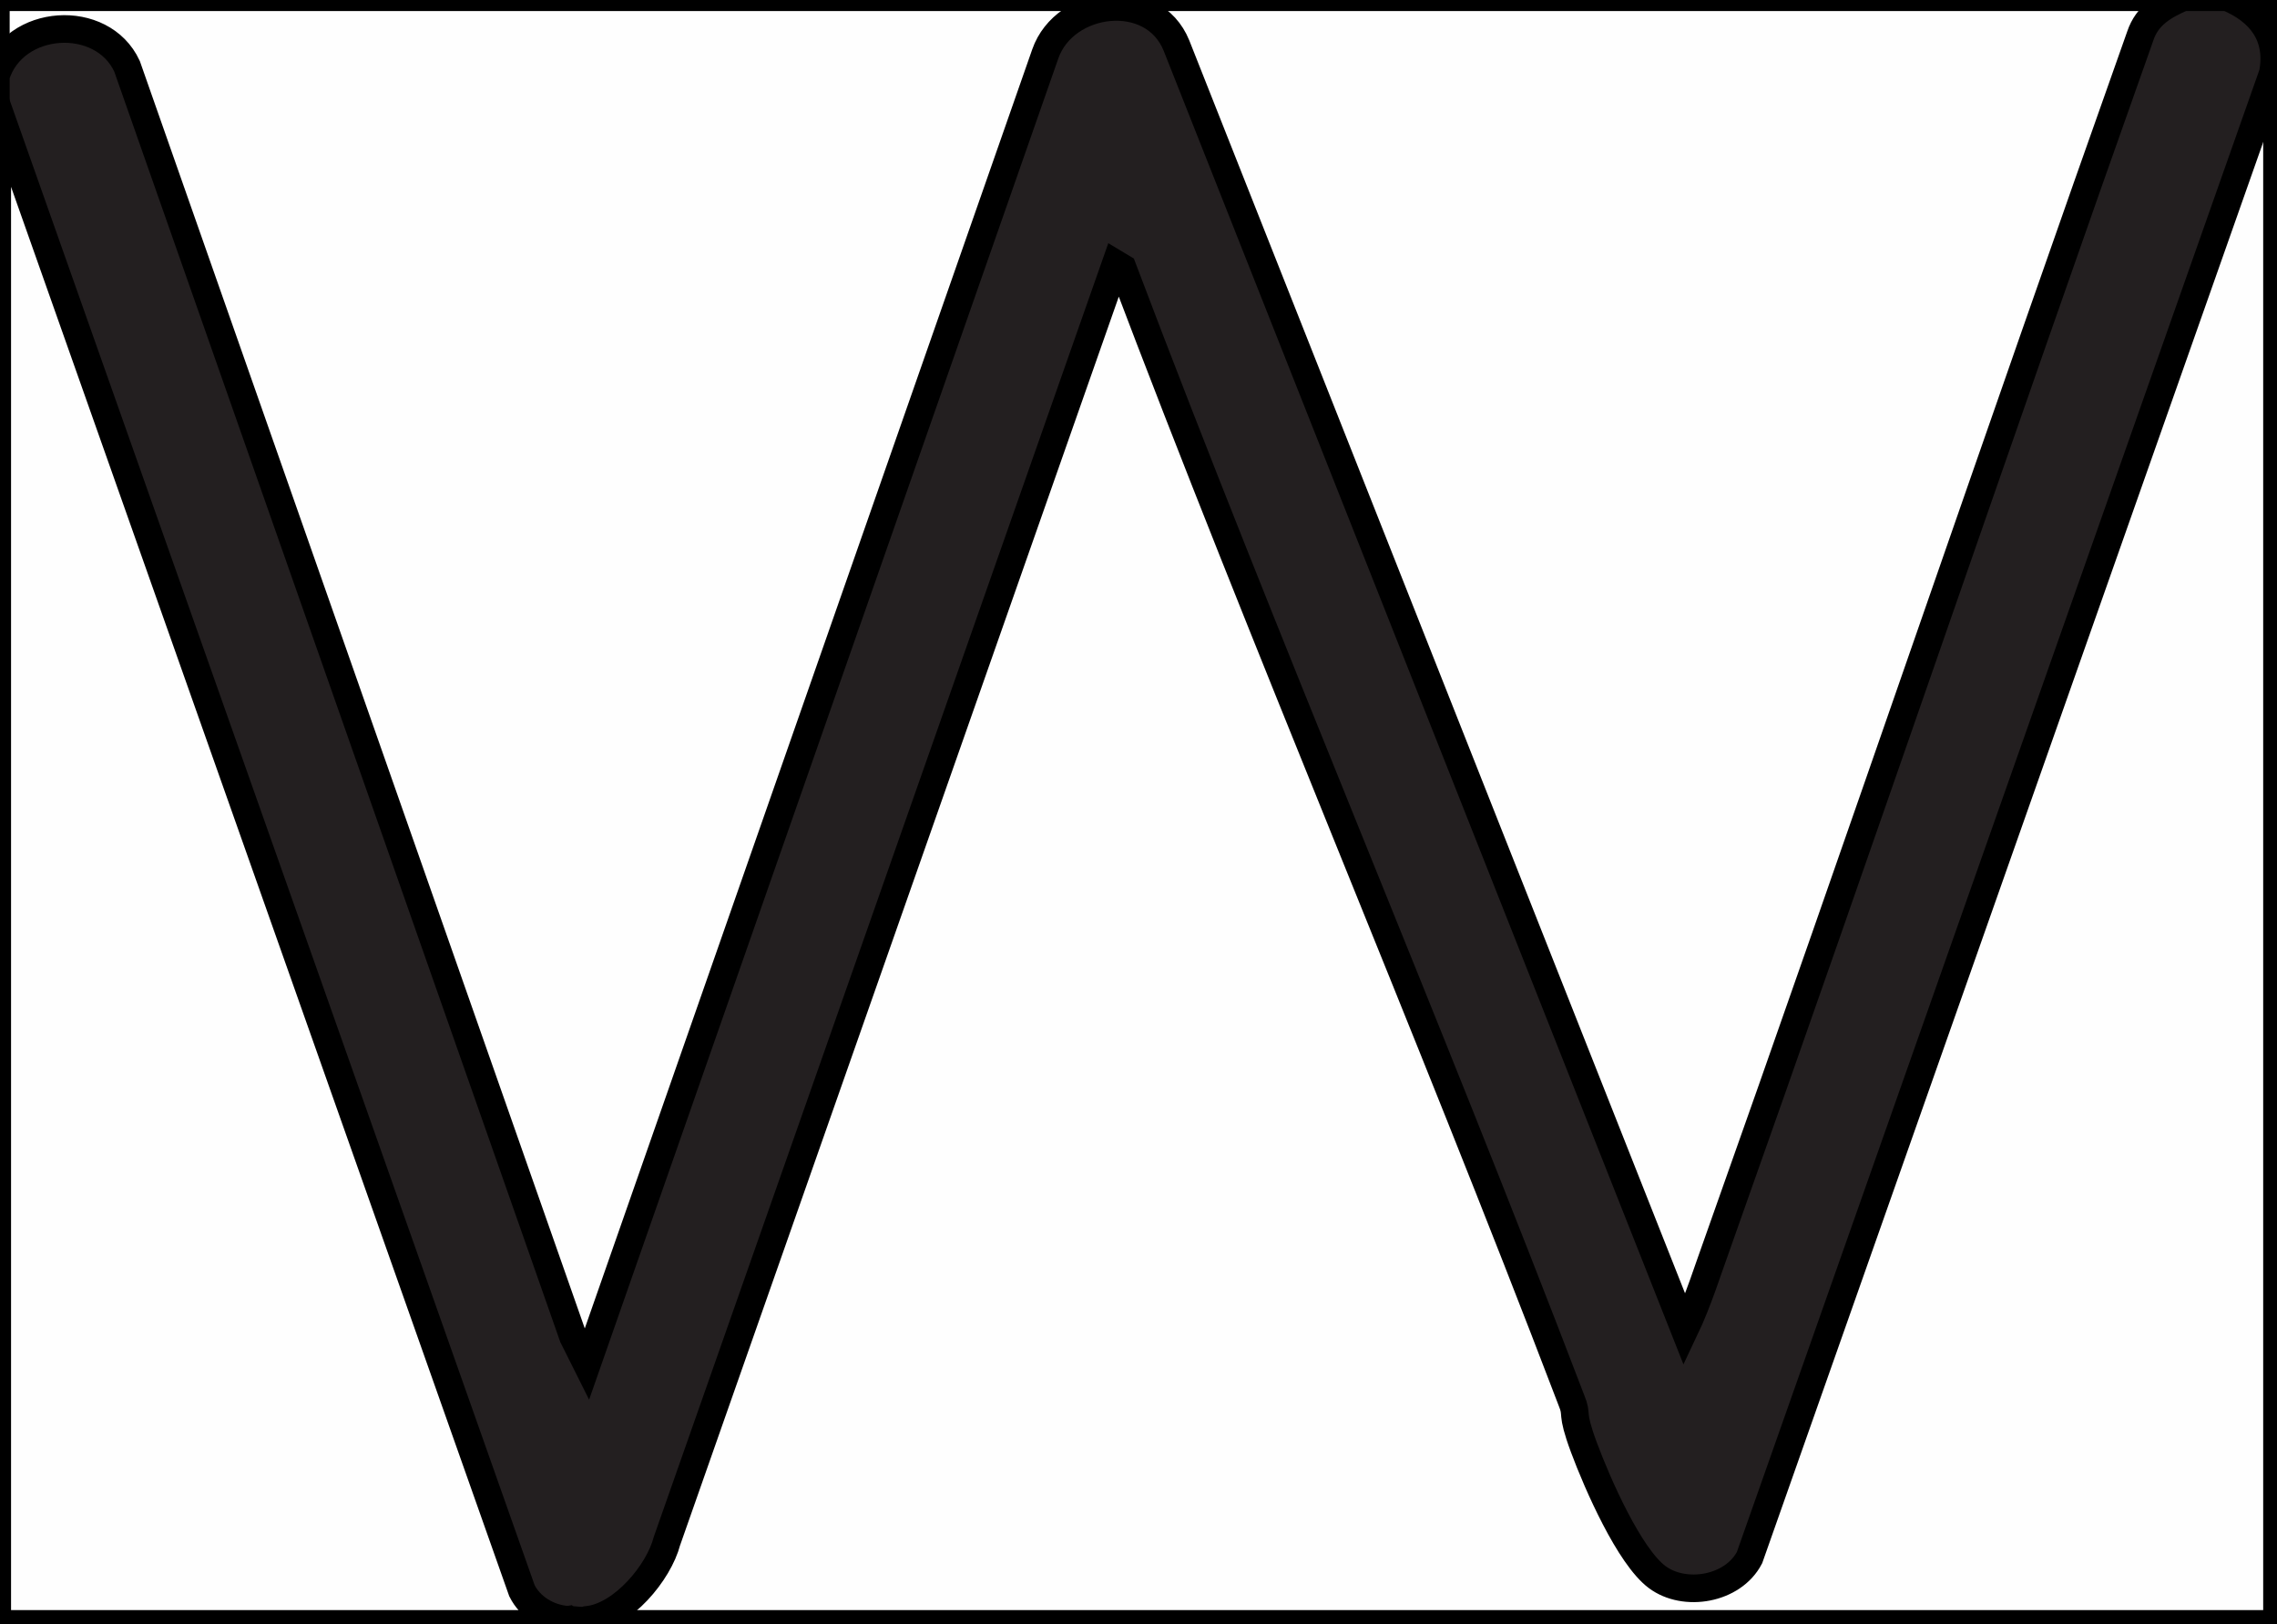
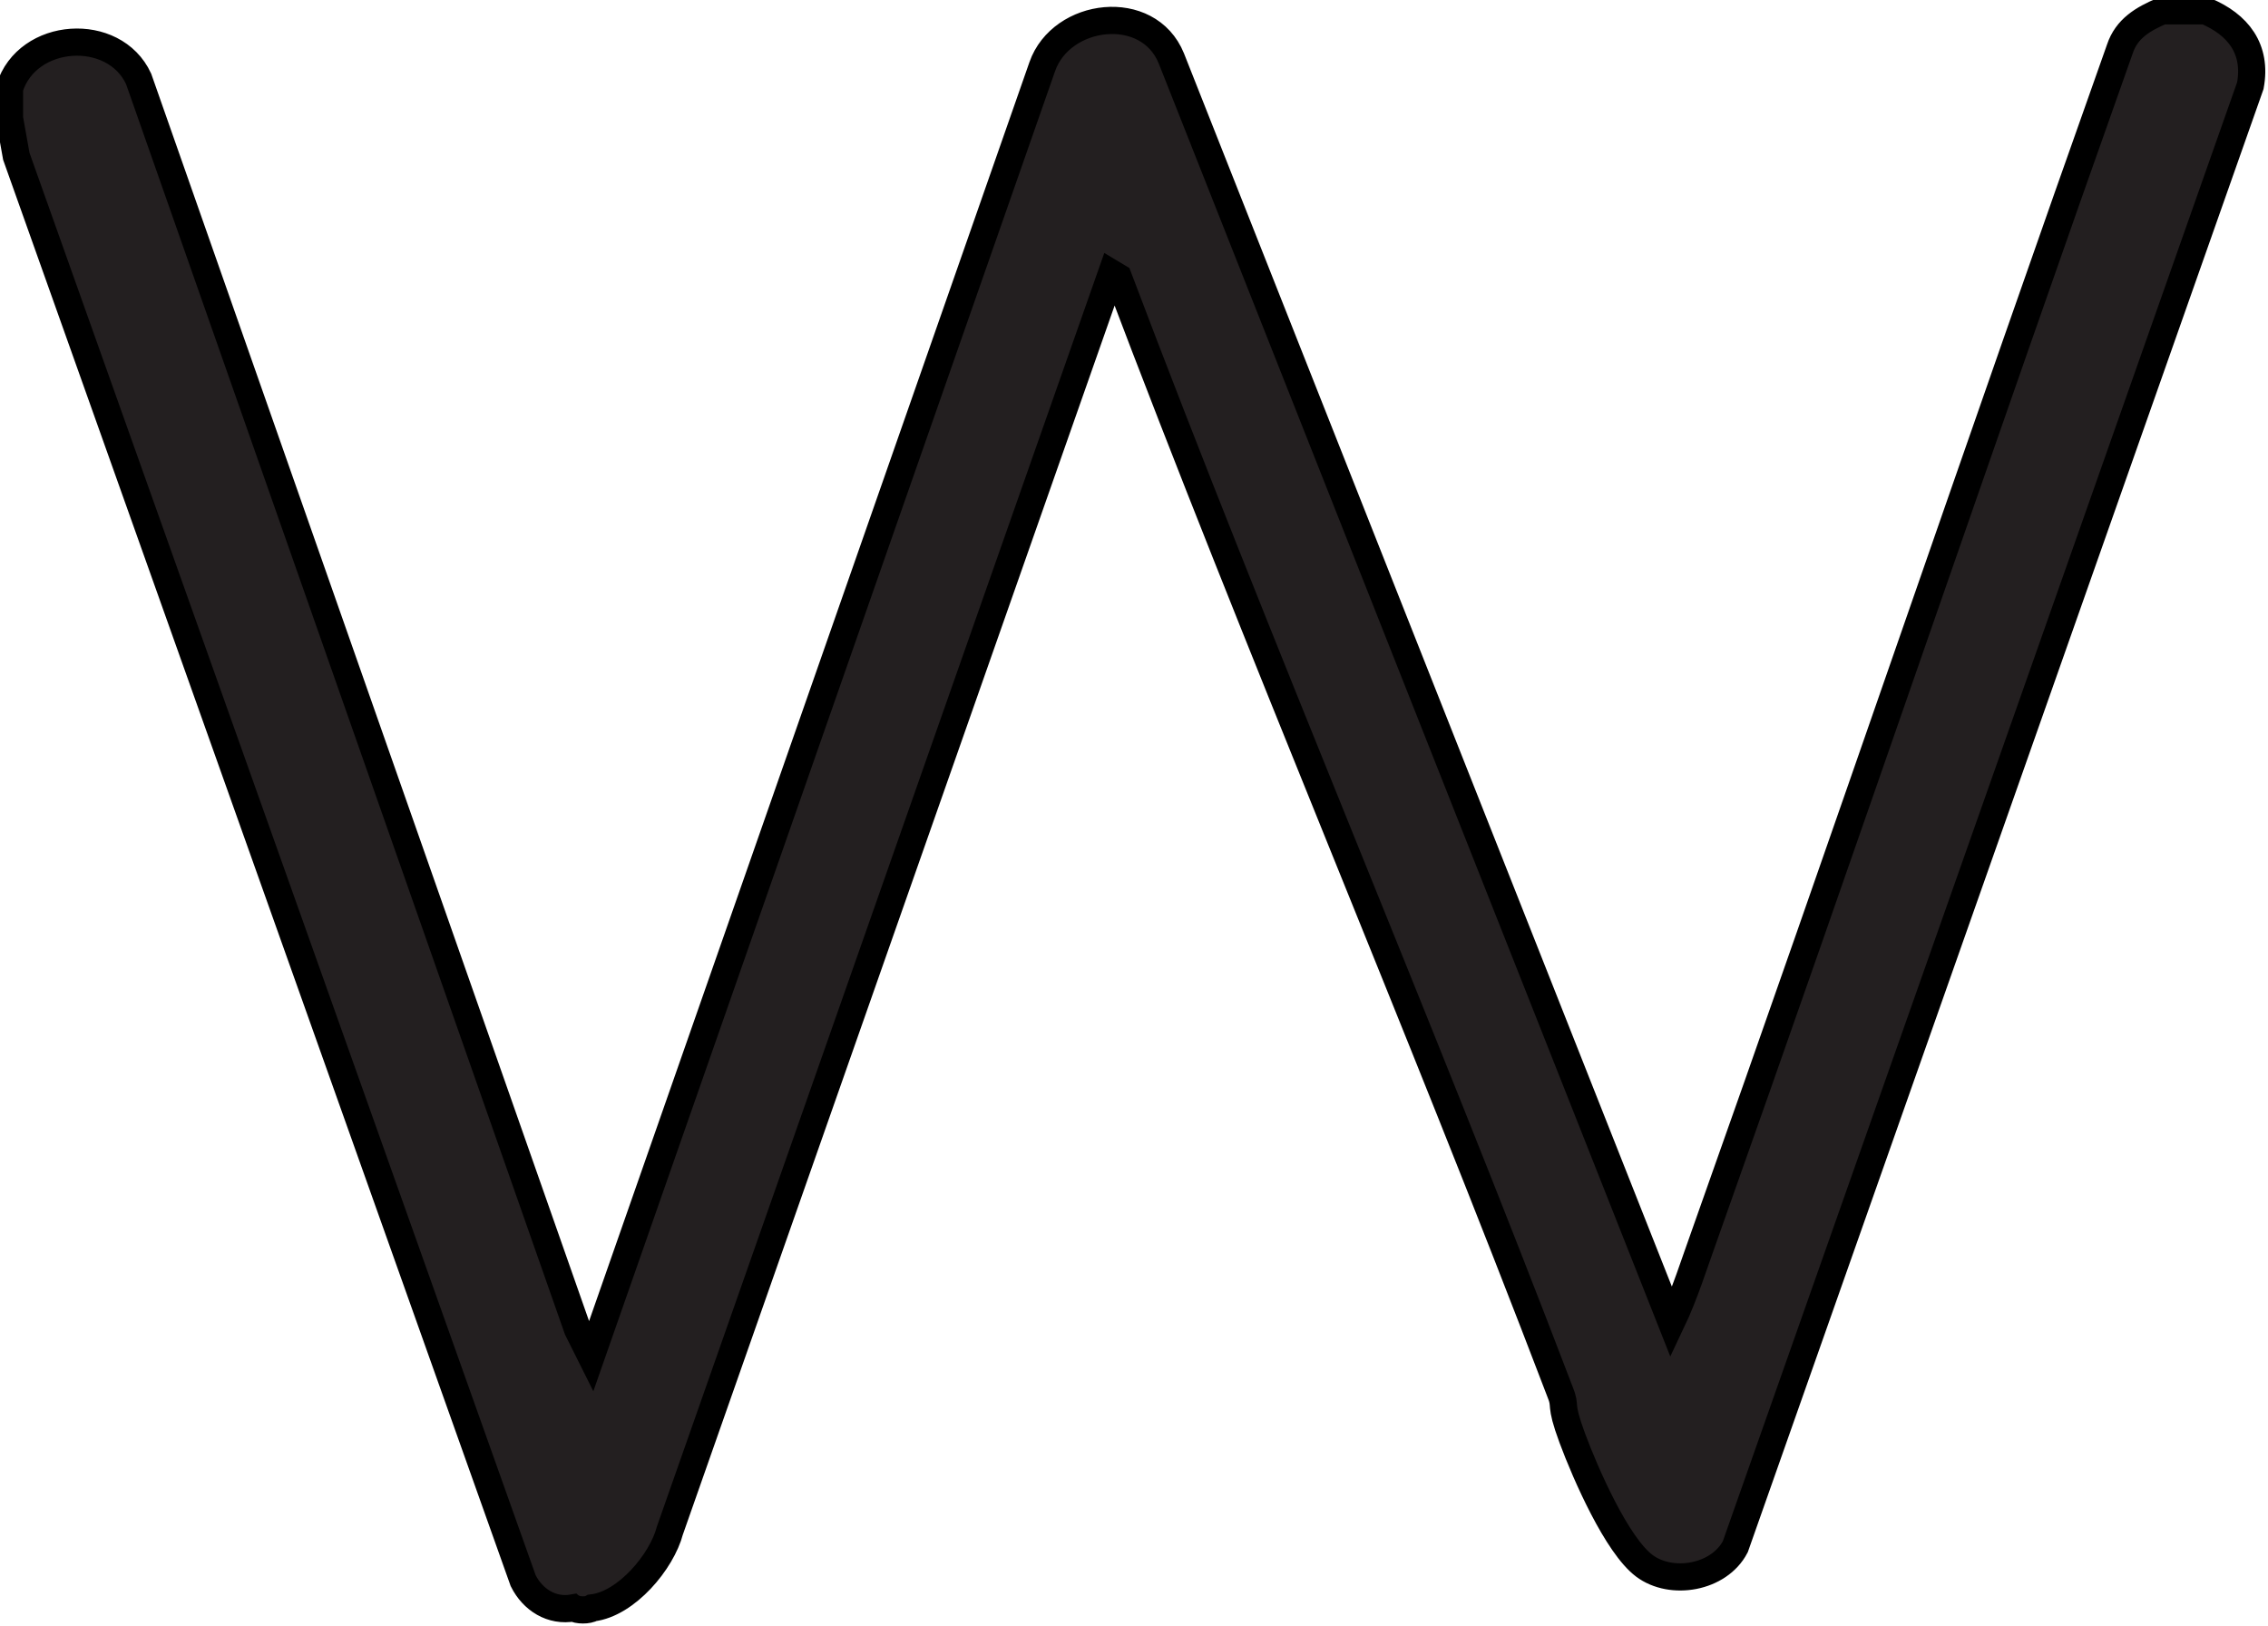
- <svg xmlns="http://www.w3.org/2000/svg" id="Layer_2" version="1.1" viewBox="0 0 164.9 117.6">
+ <svg xmlns="http://www.w3.org/2000/svg" id="Layer_2" version="1.1" viewBox="-1 -1 166.9 119.6">
  <defs>
    <style>
-       .st0 {
-         fill: #fefefe;
-       }
- 
-       .st0, .st1, .st2 {
+       .st1 {
+         fill: #231f20;
        stroke: #000;
        stroke-miterlimit: 10;
        stroke-width: 2px;
      }
- 
-       .st1 {
-         fill: #231f20;
-       }
- 
-       .st2 {
-         fill: #cecdcd;
-       }
    </style>
  </defs>
-   <path class="st0" d="M158.2-.2V.4c-1.2.5-2.2,1.2-2.6,2.4-10.8,31.2-21.8,62.3-32.9,93.3-.3.6-.7.5-1.2.2L84.8,3.4c-1.6-3.6-7-3-8.5.3l-33.3,95.1c-.8.5-1.5,0-2-1.8L8.8,5C7.1,1.6,1.8,1.8.3,5.3l-.6.2V-.2h158.4Z" />
-   <path class="st0" d="M161.3-.2h3.6v117.8H42.5c-.2,0-.2-.1,0-.2l.2-.5c2.3-.6,4-2.6,4.8-4.7L80.1,19.4c.2-.7,1.3-.5,1.5,0,10.9,27.4,21.7,54.7,32.6,82,1.2,5.1,5.3,18.3,12,11.3L164.1,5.2c.4-2.3-.5-3.9-2.6-4.8l-.2-.6Z" />
  <path class="st1" d="M161.3-.2c2.4,1,3.8,2.8,3.3,5.5l-37.9,107.5c-1.2,2.3-4.7,2.9-6.7,1.4s-4.3-6.7-5.3-9.4-.4-2.2-.9-3.4c-10.5-27.5-22.1-54.5-32.5-82l-.5-.3-32.5,92.5c-.6,2.3-3.2,5.4-5.7,5.7-.3.2-1.1.2-1.4,0-1.6.3-3-.6-3.7-2L.2,10.5l-.5-2.8v-2.2C1,1.3,7.4.9,9.2,4.8l32.3,92,1,2L75.7,3.9c1.4-4,7.8-4.8,9.5-.6l36.8,93c1-2.1,1.7-4.4,2.5-6.6,10.3-29,20.2-58.1,30.5-87.1.5-1.5,1.7-2.2,3.1-2.8h3.1Z" />
-   <path class="st0" d="M41,117.4c.2,0,.2.1,0,.2H-.2V7.7l38,107.5c.6,1.2,1.9,2,3.3,2.1Z" />
-   <path class="st2" d="M42.5,117.4v.2h-1.4v-.2c.4,0,1.1,0,1.4,0Z" />
</svg>
